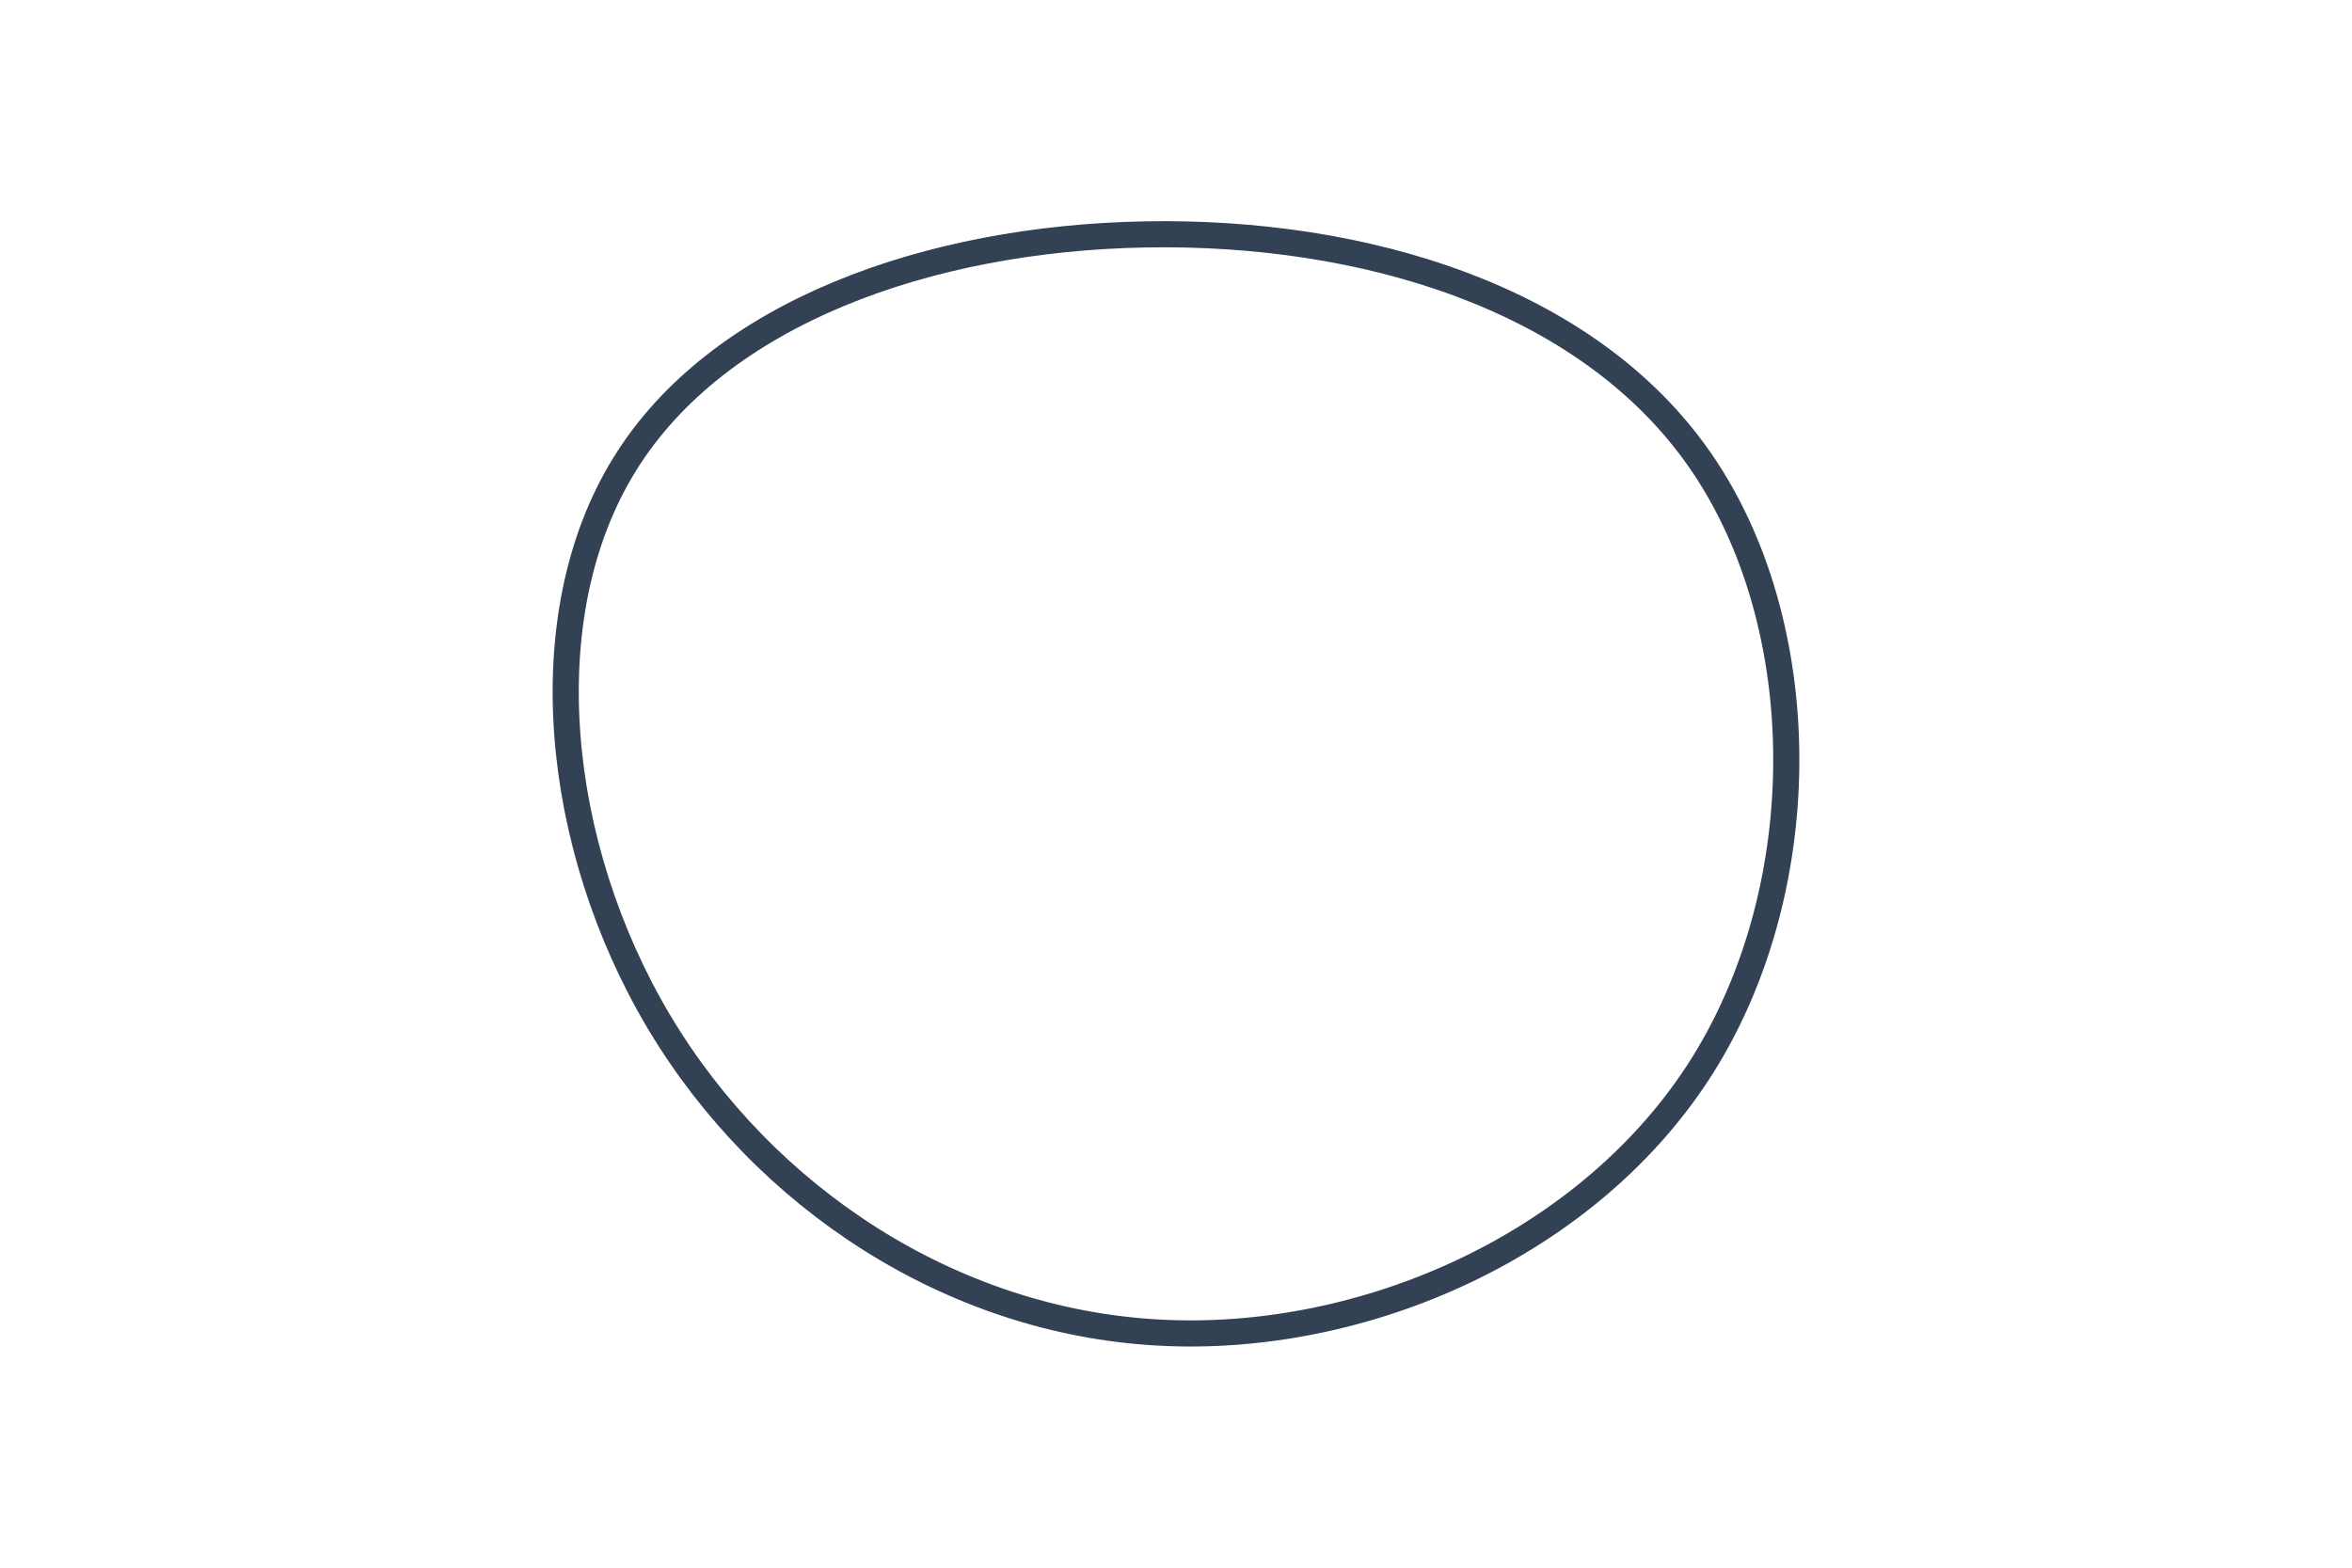
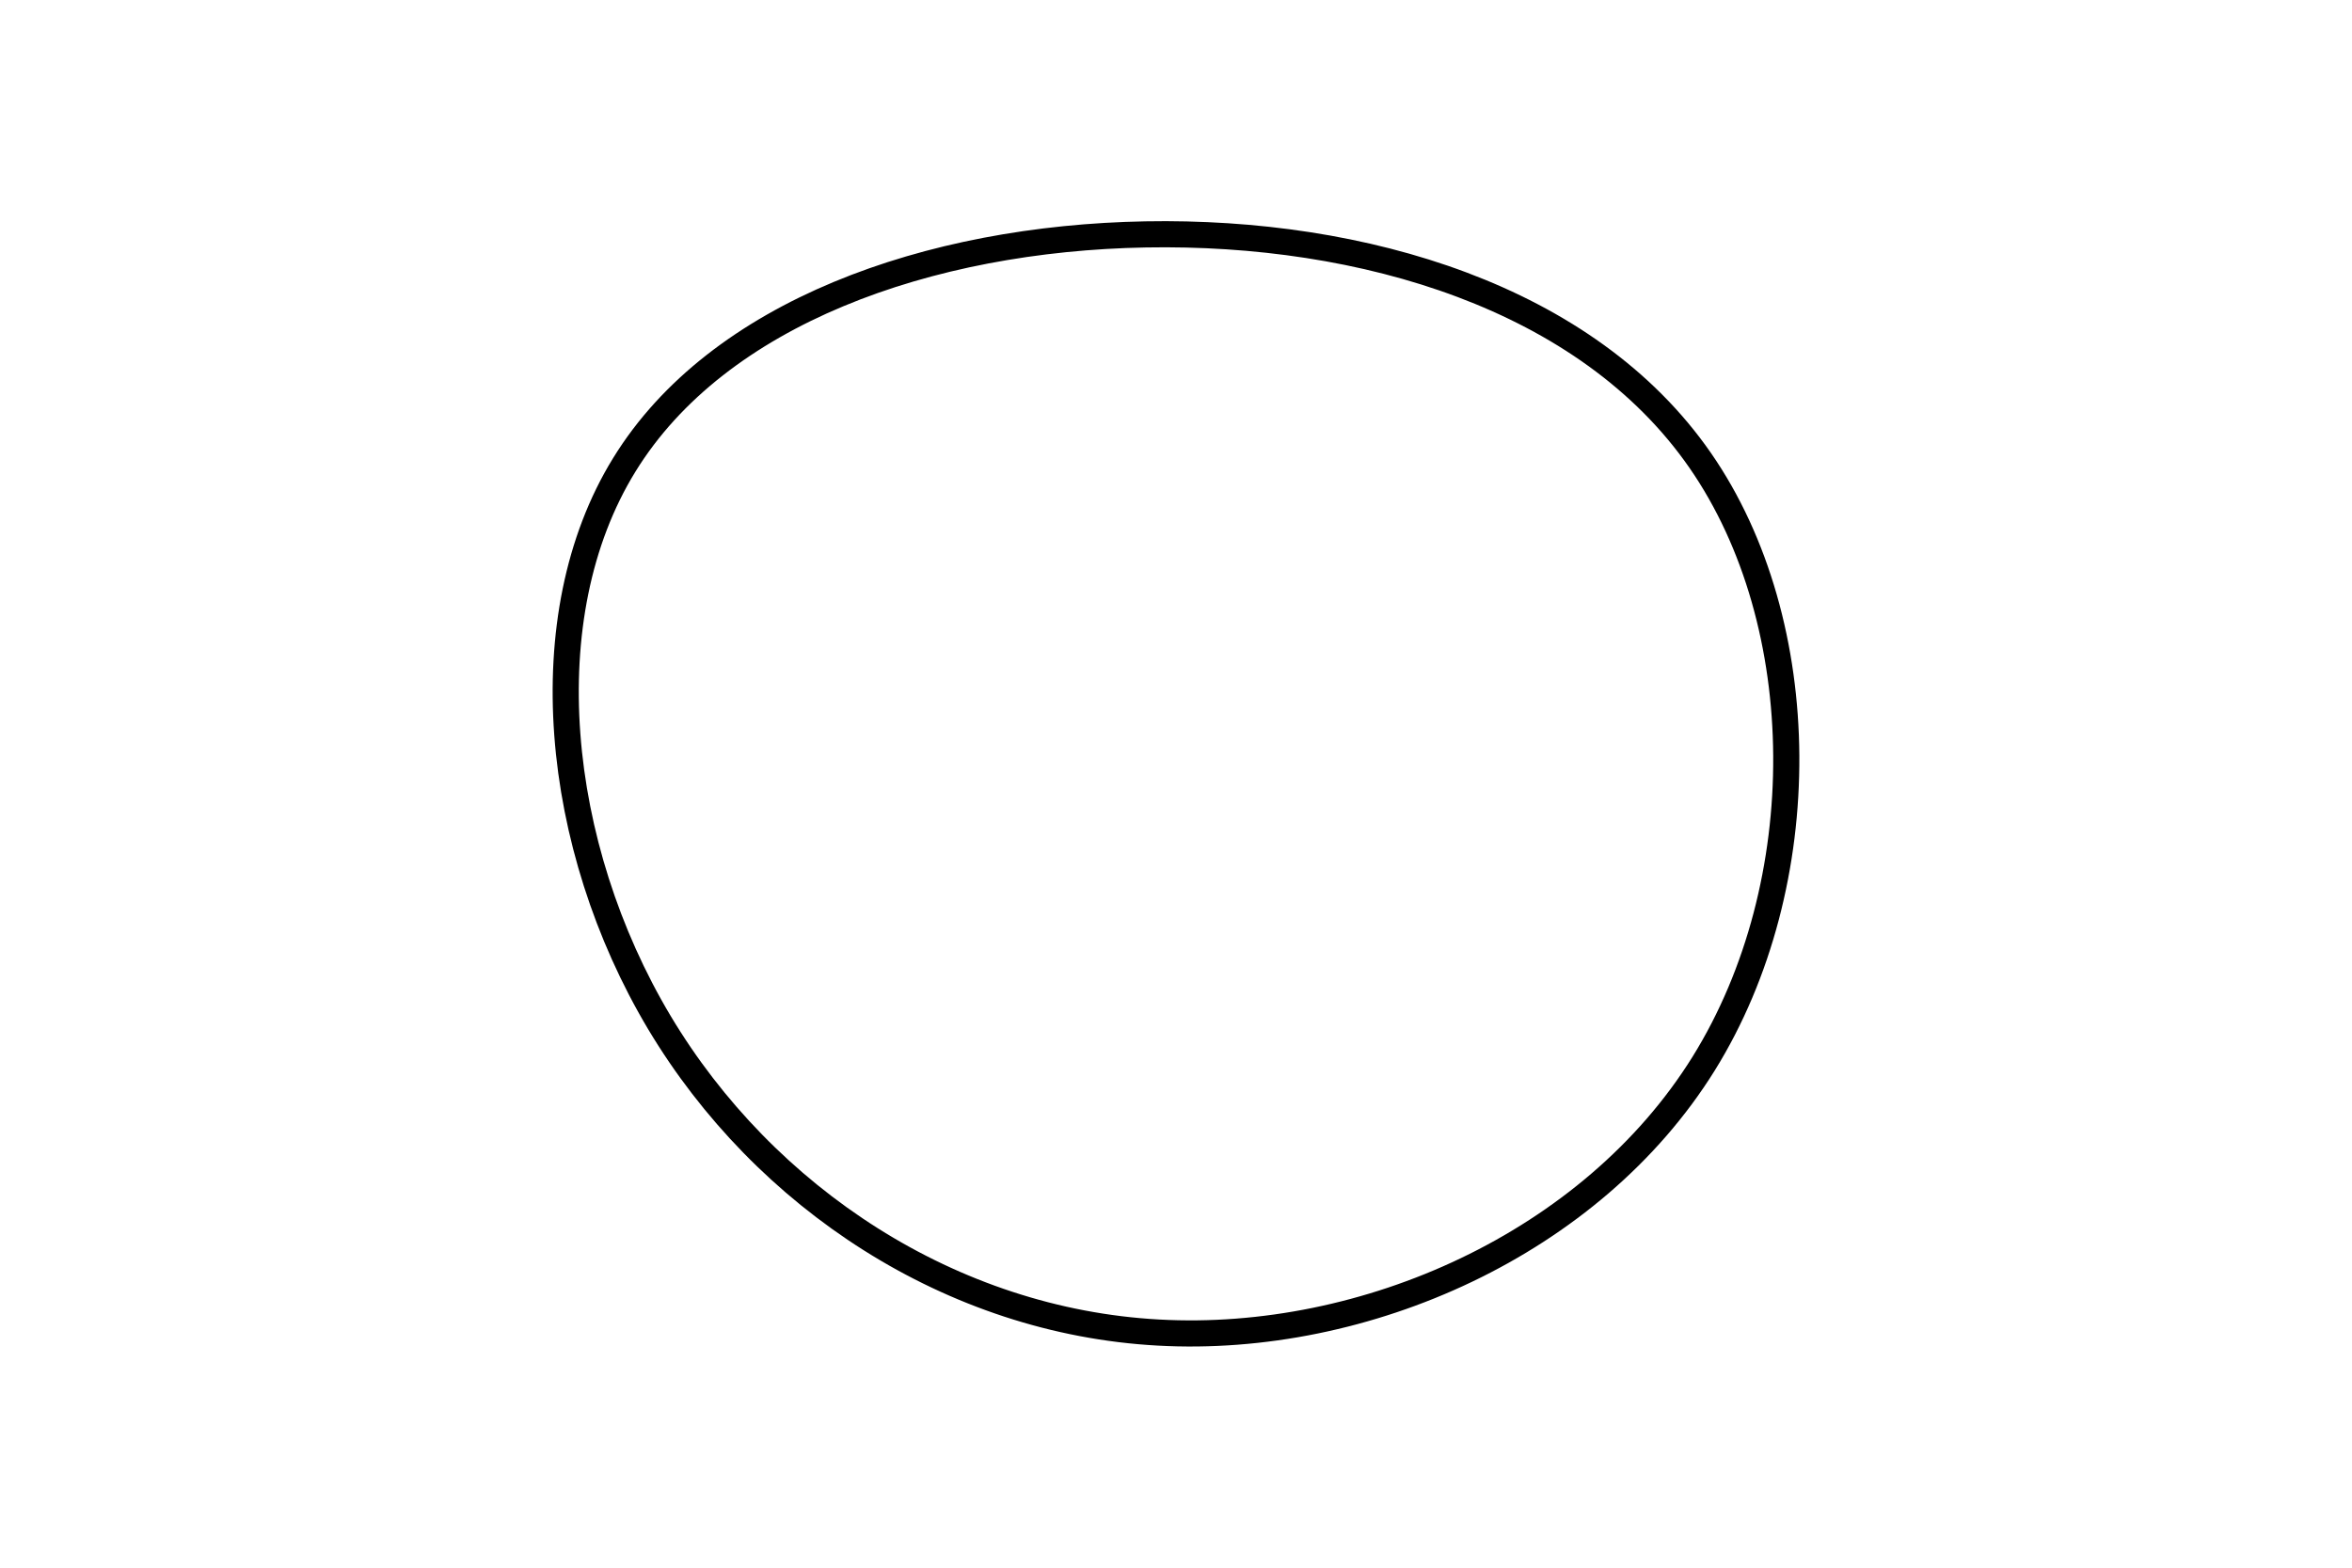
<svg xmlns="http://www.w3.org/2000/svg" id="visual" viewBox="0 0 900 600" width="900" height="600" version="1.1">
  <g transform="translate(435.7857 287.7107)">
-     <path d="M214.8 -111.5C258.1 -49 258.9 50.5 216.1 119.4C173.2 188.3 86.6 226.7 7.5 222.3C-71.6 218 -143.2 171 -183.5 103.6C-223.7 36.2 -232.7 -51.7 -196.9 -109.8C-161.1 -168 -80.5 -196.5 2.6 -198C85.7 -199.5 171.5 -174 214.8 -111.5" fill="none" stroke="#334155" stroke-width="10" />
+     <path d="M214.8 -111.5C258.1 -49 258.9 50.5 216.1 119.4C173.2 188.3 86.6 226.7 7.5 222.3C-71.6 218 -143.2 171 -183.5 103.6C-223.7 36.2 -232.7 -51.7 -196.9 -109.8C-161.1 -168 -80.5 -196.5 2.6 -198C85.7 -199.5 171.5 -174 214.8 -111.5" fill="none" stroke="currentColor" stroke-width="10" />
  </g>
</svg>
